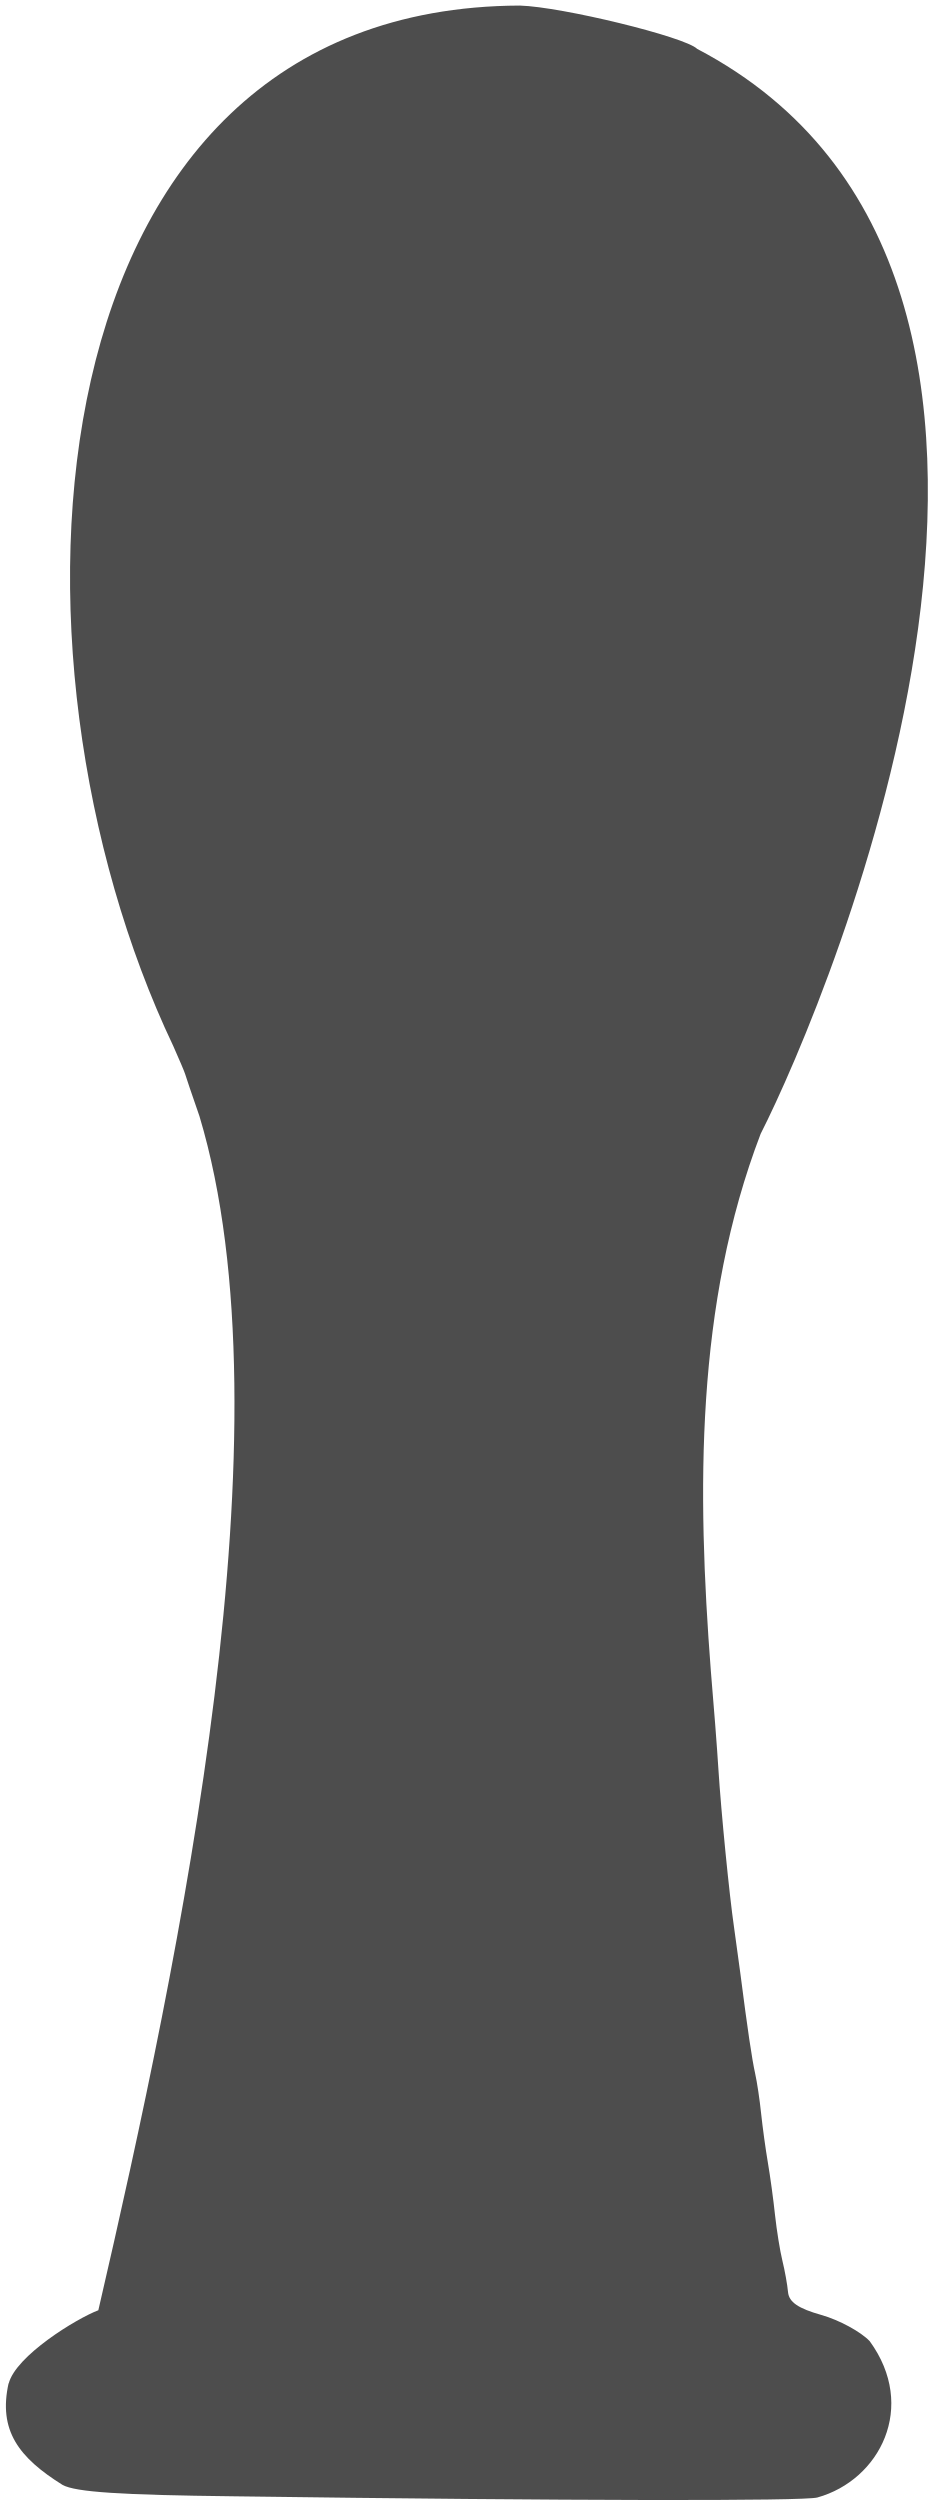
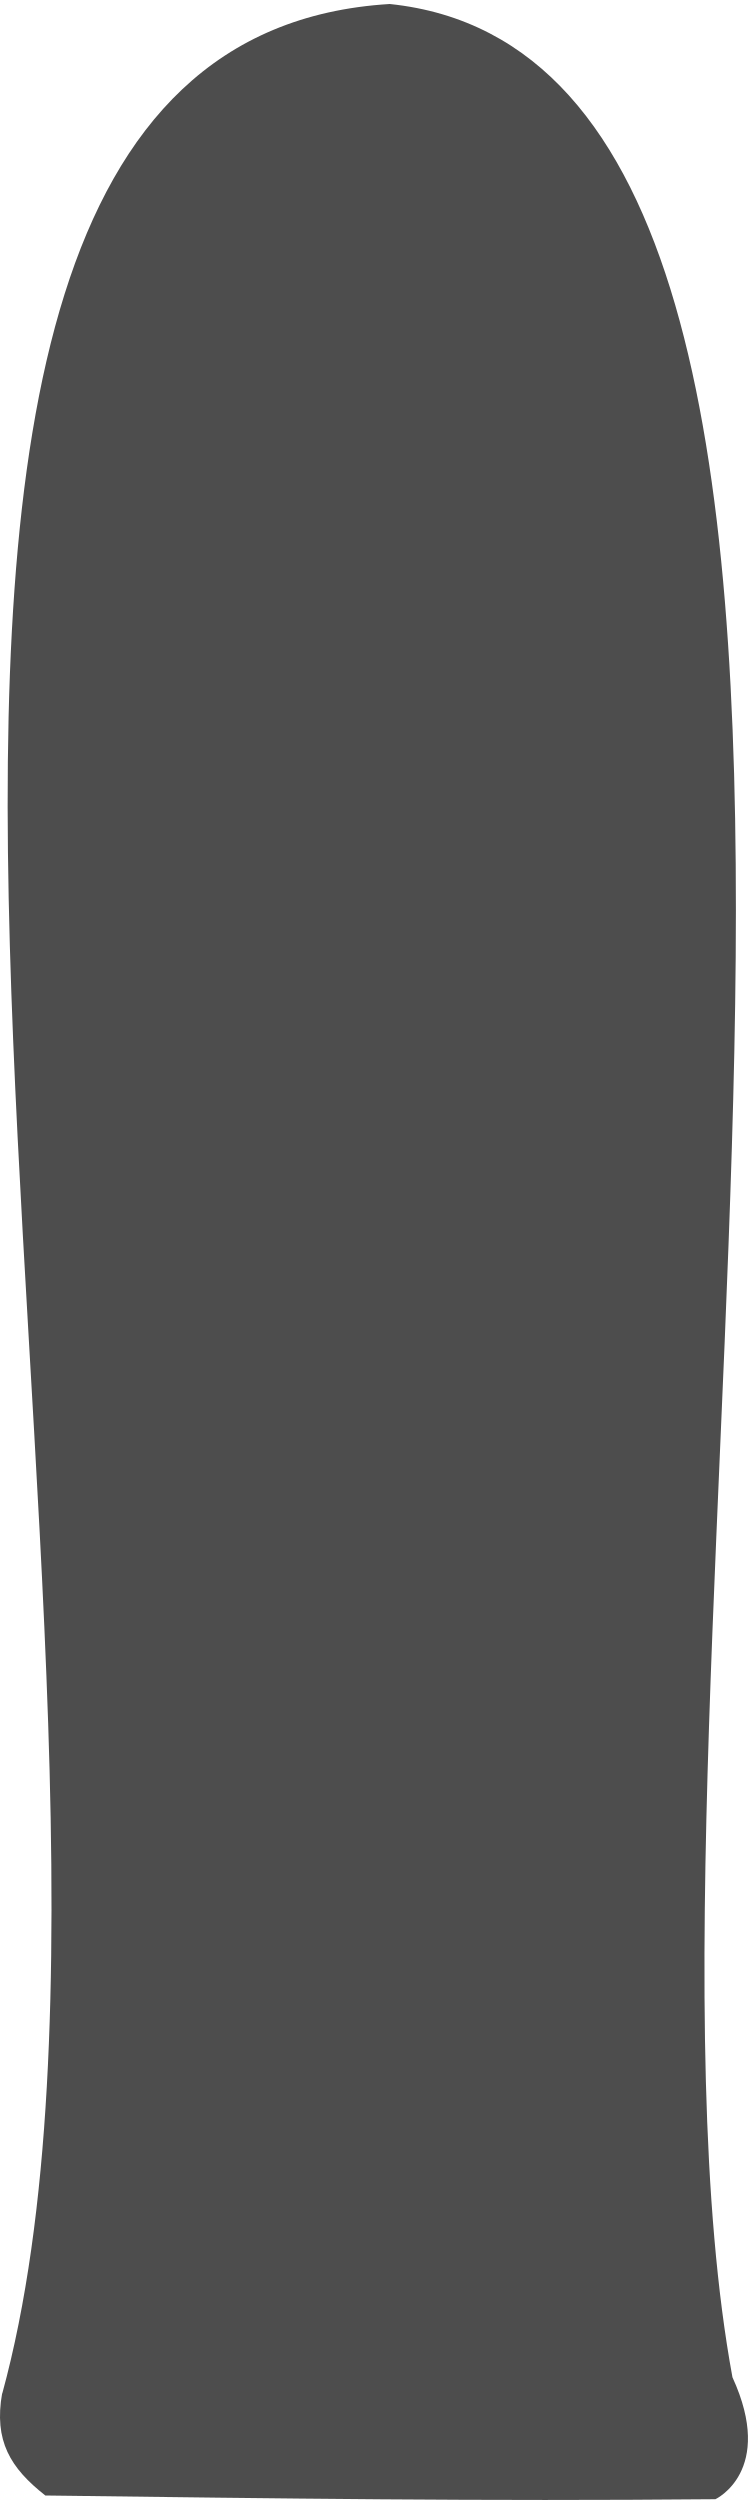
- <svg xmlns="http://www.w3.org/2000/svg" width="15" height="40" viewBox="0 0 15 40" id="svg2" version="1.1">
+ <svg xmlns="http://www.w3.org/2000/svg" width="15" height="50" viewBox="0 0 15 50" id="svg2" version="1.1">
  <defs id="defs4" />
-   <g id="layer1" transform="translate(-0.01548917,-1012.258)">
-     <path style="fill:#4d4d4d" d="m 0.154,1050.397 c 0.11,-0.444 1.084,-1.042 1.435,-1.175 1.315,-5.681 3.101,-14.167 1.618,-19.104 -0.118,-0.34 -0.221,-0.643 -0.229,-0.674 -0.008,-0.031 -0.094,-0.233 -0.19,-0.449 -2.974,-6.256 -2.387,-16.617 5.544,-16.648 0.672,0.019 2.646,0.501 2.838,0.693 7.003,3.675 2.087,15.253 1.016,17.359 -1.044,2.729 -1.018,5.718 -0.797,8.594 0.045,0.525 0.1,1.233 0.121,1.573 0.044,0.692 0.175,2.015 0.25,2.528 0.027,0.186 0.072,0.514 0.1,0.73 0.116,0.903 0.187,1.382 0.238,1.611 0.03,0.134 0.073,0.42 0.095,0.636 0.023,0.216 0.071,0.57 0.108,0.786 0.037,0.216 0.089,0.595 0.115,0.843 0.027,0.247 0.08,0.576 0.118,0.73 0.038,0.155 0.079,0.38 0.09,0.502 0.015,0.159 0.162,0.261 0.535,0.366 0.283,0.08 0.631,0.269 0.772,0.419 0.764,1.049 0.162,2.222 -0.838,2.501 -0.214,0.059 -3.976,0.054 -9.324,-0.019 -1.836,-0.021 -2.544,-0.068 -2.752,-0.182 -0.698,-0.436 -1.034,-0.869 -0.863,-1.632 z" id="path3358" />
+   <g id="layer1" transform="translate(-0.1101858,-1002.088)">
+     <path style="fill:#4d4d4d" d="m 0.154,1049.964 c 3.927,-14.363 -6.103,-46.956 7.751,-47.796 11.828,1.236 4.339,33.775 6.854,47.465 0.86,1.876 -0.34,2.439 -0.34,2.439 -4.706,0.044 -8.627,-0.013 -13.402,-0.074 -0.698,-0.548 -1.034,-1.092 -0.863,-2.05 z" id="path3358" />
  </g>
</svg>
